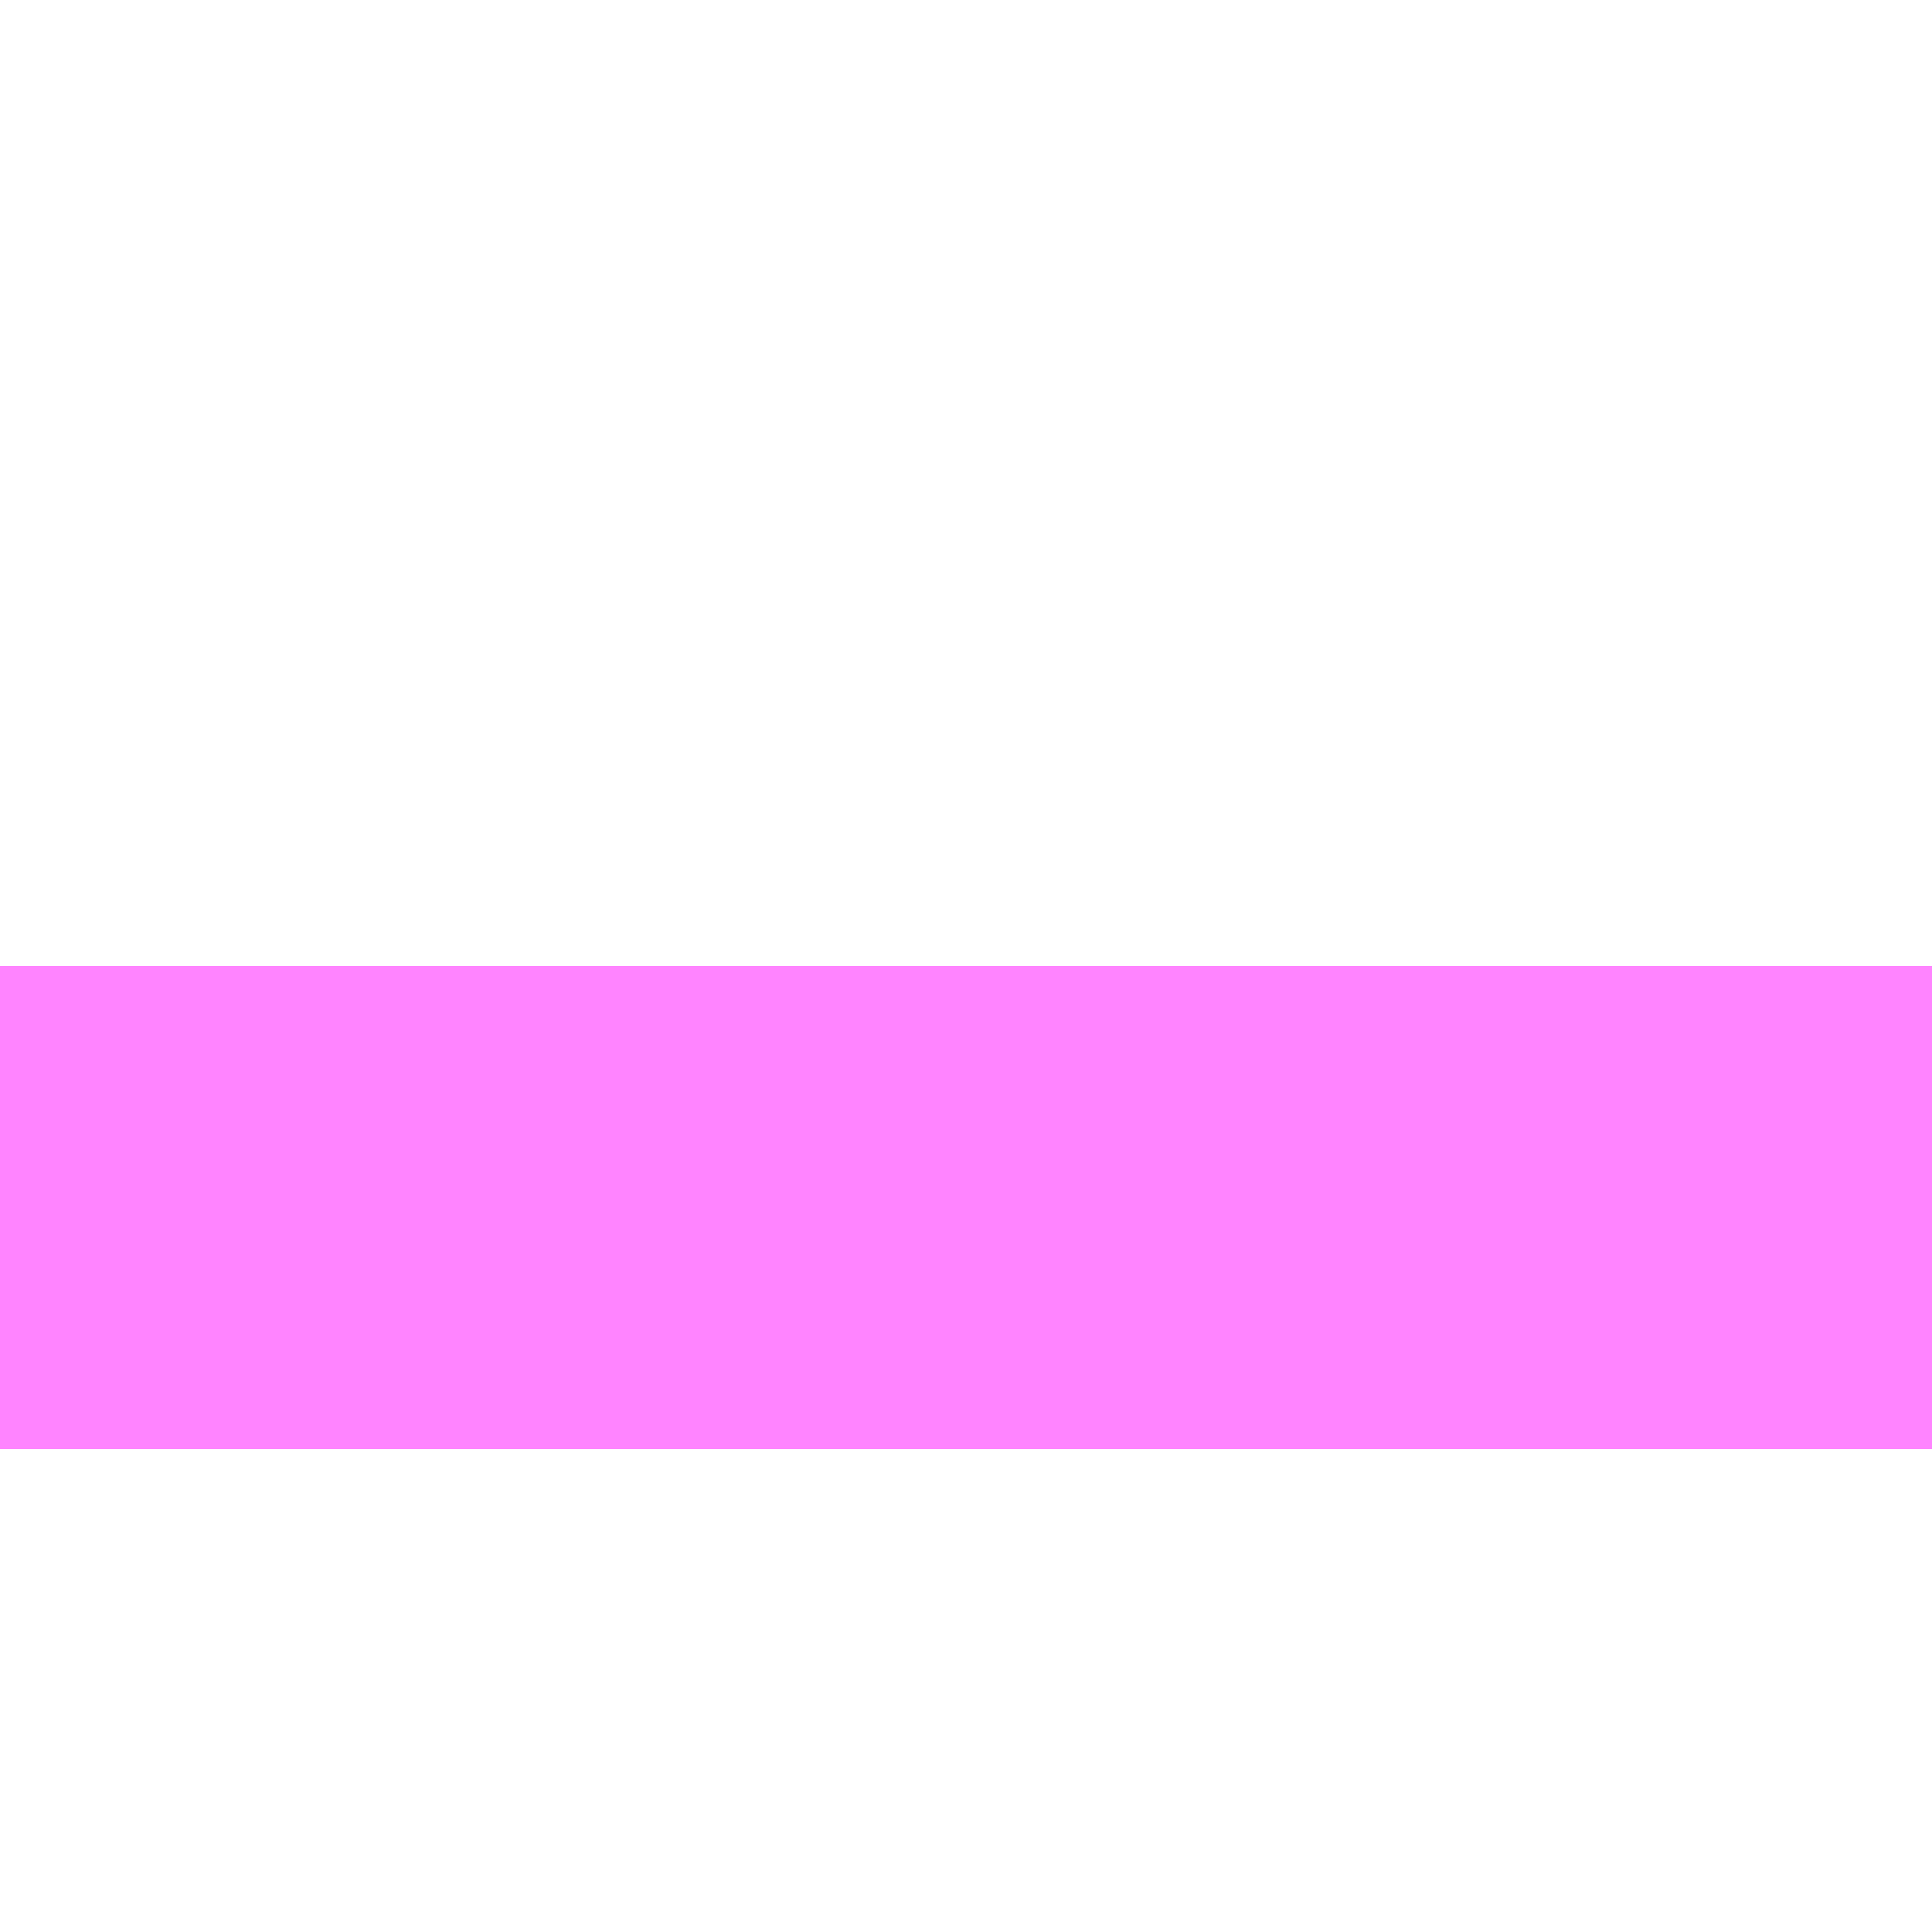
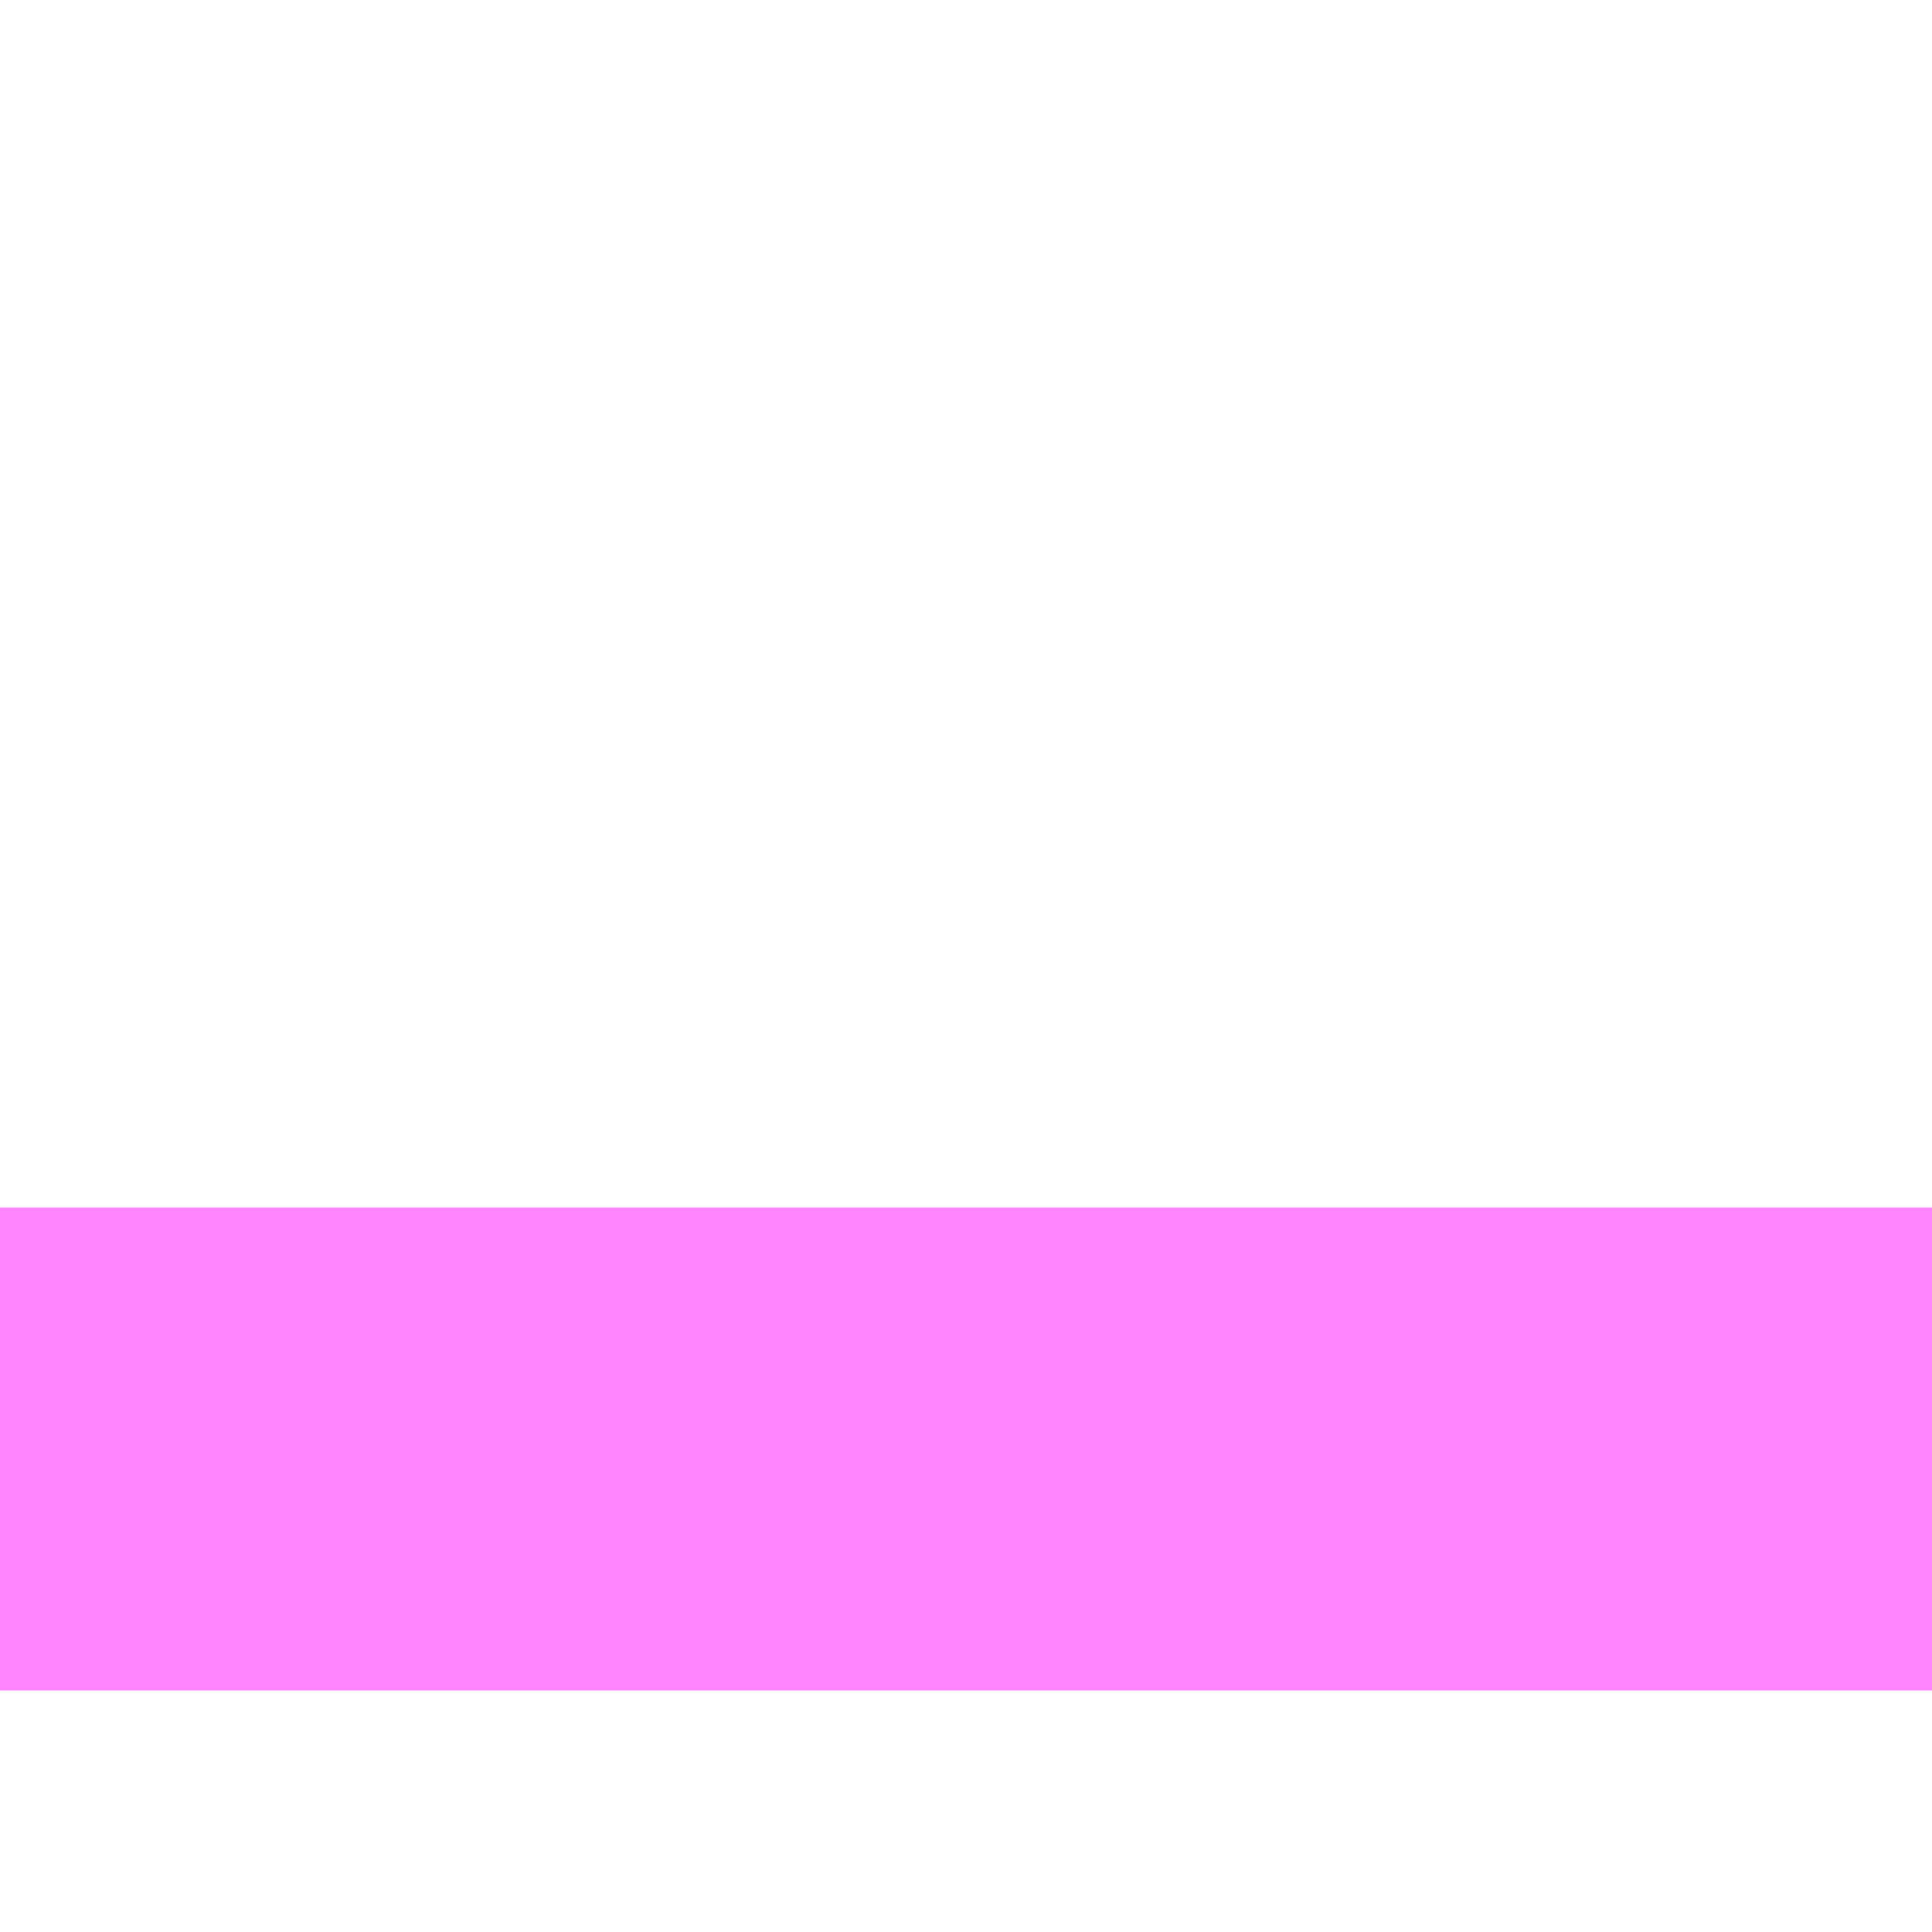
<svg xmlns="http://www.w3.org/2000/svg" width="16" height="16" viewBox="0 0 16 16" version="1.1" id="svg5898">
  <defs id="defs5895" />
  <g id="layer1">
-     <rect style="opacity:1;fill:#ff84ff;fill-opacity:1;stroke-width:0;paint-order:stroke fill markers" id="rect14272" width="16" height="4" x="0" y="8" />
+     <rect style="opacity:1;fill:#ff84ff;fill-opacity:1;stroke-width:0;paint-order:stroke fill markers" id="rect14272" width="16" height="4" x="0" y="10" />
  </g>
</svg>
